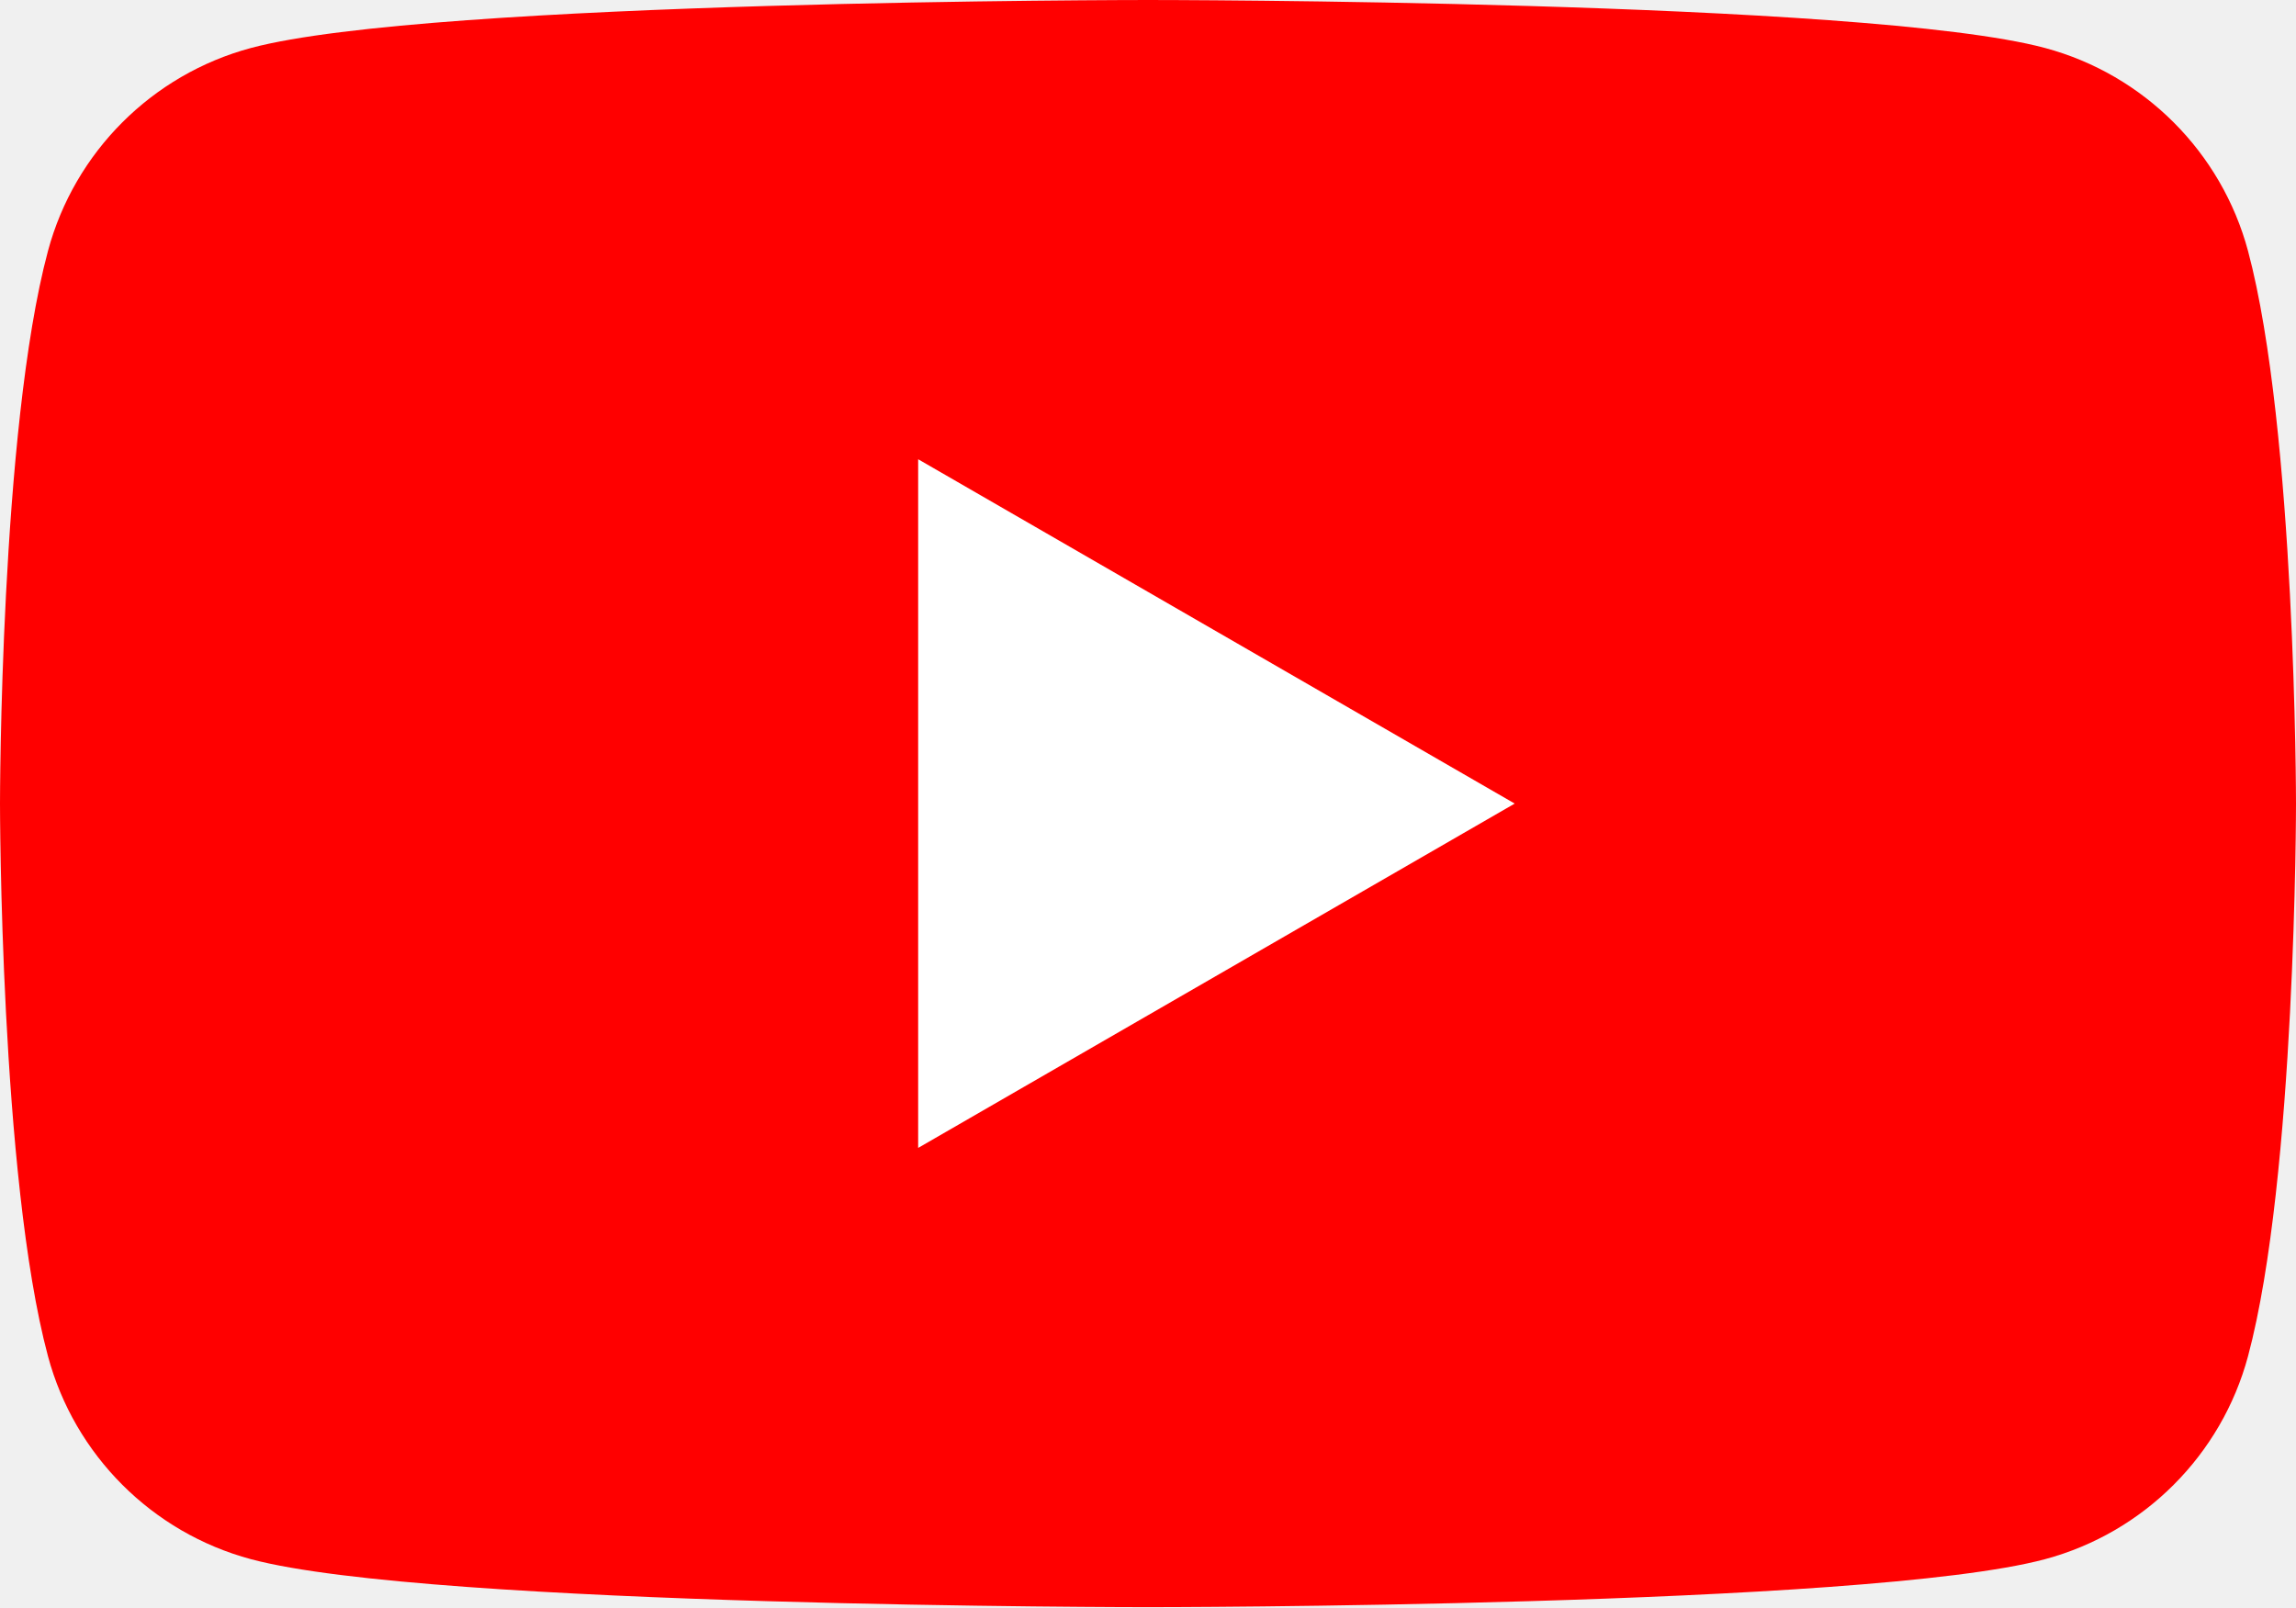
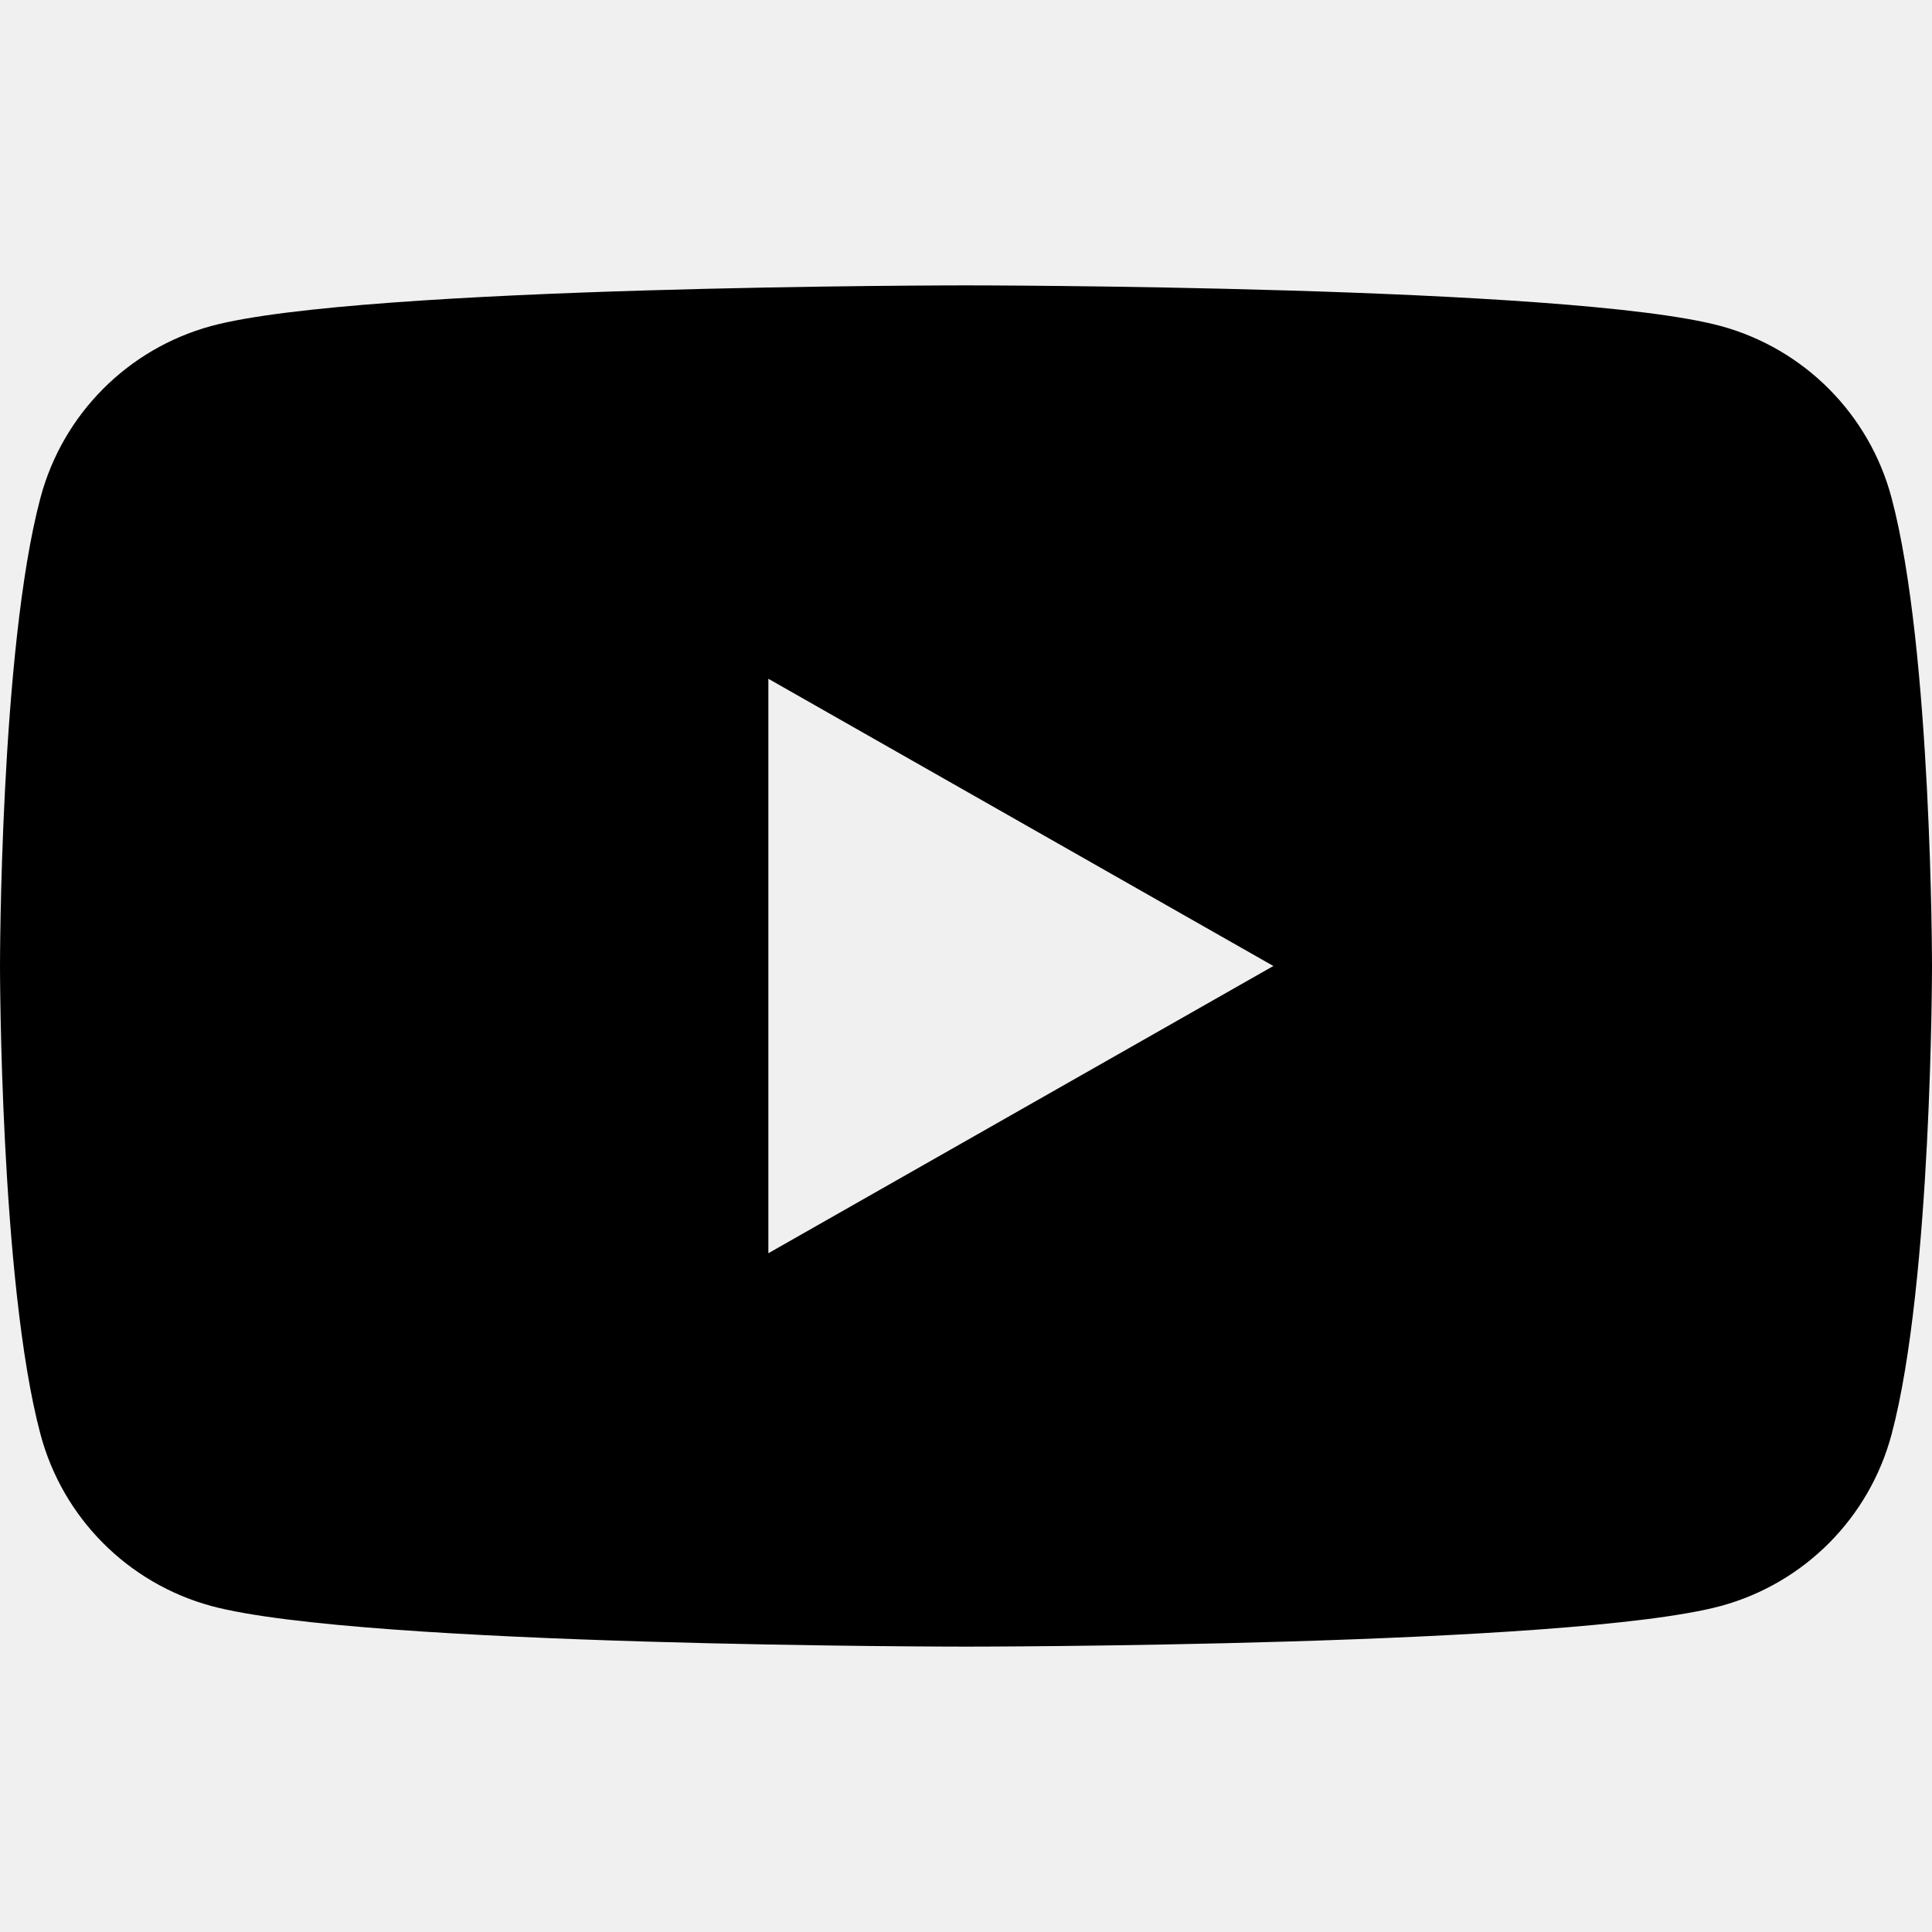
- <svg xmlns="http://www.w3.org/2000/svg" class="external-icon" viewBox="0 0 28.57  20" focusable="false" style="pointer-events: none; display: block; width: 100%; height: 100%;">
-   <svg viewBox="0 0 28.57 20" preserveAspectRatio="xMidYMid meet">
-     <g>
-       <path d="M27.973 3.123C27.643 1.893 26.677 0.927 25.447 0.597C23.22 2.24288e-07 14.285 0 14.285 0C14.285 0 5.35 2.24288e-07 3.123 0.597C1.893 0.927 0.927 1.893 0.597 3.123C2.24288e-07 5.35 0 10 0 10C0 10 2.24288e-07 14.65 0.597 16.877C0.927 18.107 1.893 19.073 3.123 19.403C5.35 20 14.285 20 14.285 20C14.285 20 23.22 20 25.447 19.403C26.677 19.073 27.643 18.107 27.973 16.877C28.57 14.65 28.57 10 28.57 10C28.57 10 28.568 5.35 27.973 3.123Z" fill="#FF0000" />
-       <path d="M11.425 14.285L18.848 10L11.425 5.715V14.285Z" fill="white" />
-     </g>
-   </svg>
+ <svg xmlns="http://www.w3.org/2000/svg" viewBox="0 0 24 24" fill="#000000" aria-label="YouTube">
+   <path d="M23.498 6.186a3.016 3.016 0 0 0-2.122-2.136C19.505 3.545 12 3.545 12 3.545s-7.505 0-9.377.505A3.017 3.017 0 0 0 .502 6.186C0 8.07 0 12 0 12s0 3.93.502 5.814a3.016 3.016 0 0 0 2.122 2.136c1.871.505 9.376.505 9.376.505s7.505 0 9.377-.505a3.015 3.015 0 0 0 2.122-2.136C24 15.93 24 12 24 12s0-3.93-.502-5.814zM9.545 15.568V8.432L15.818 12l-6.273 3.568z" />
</svg>
